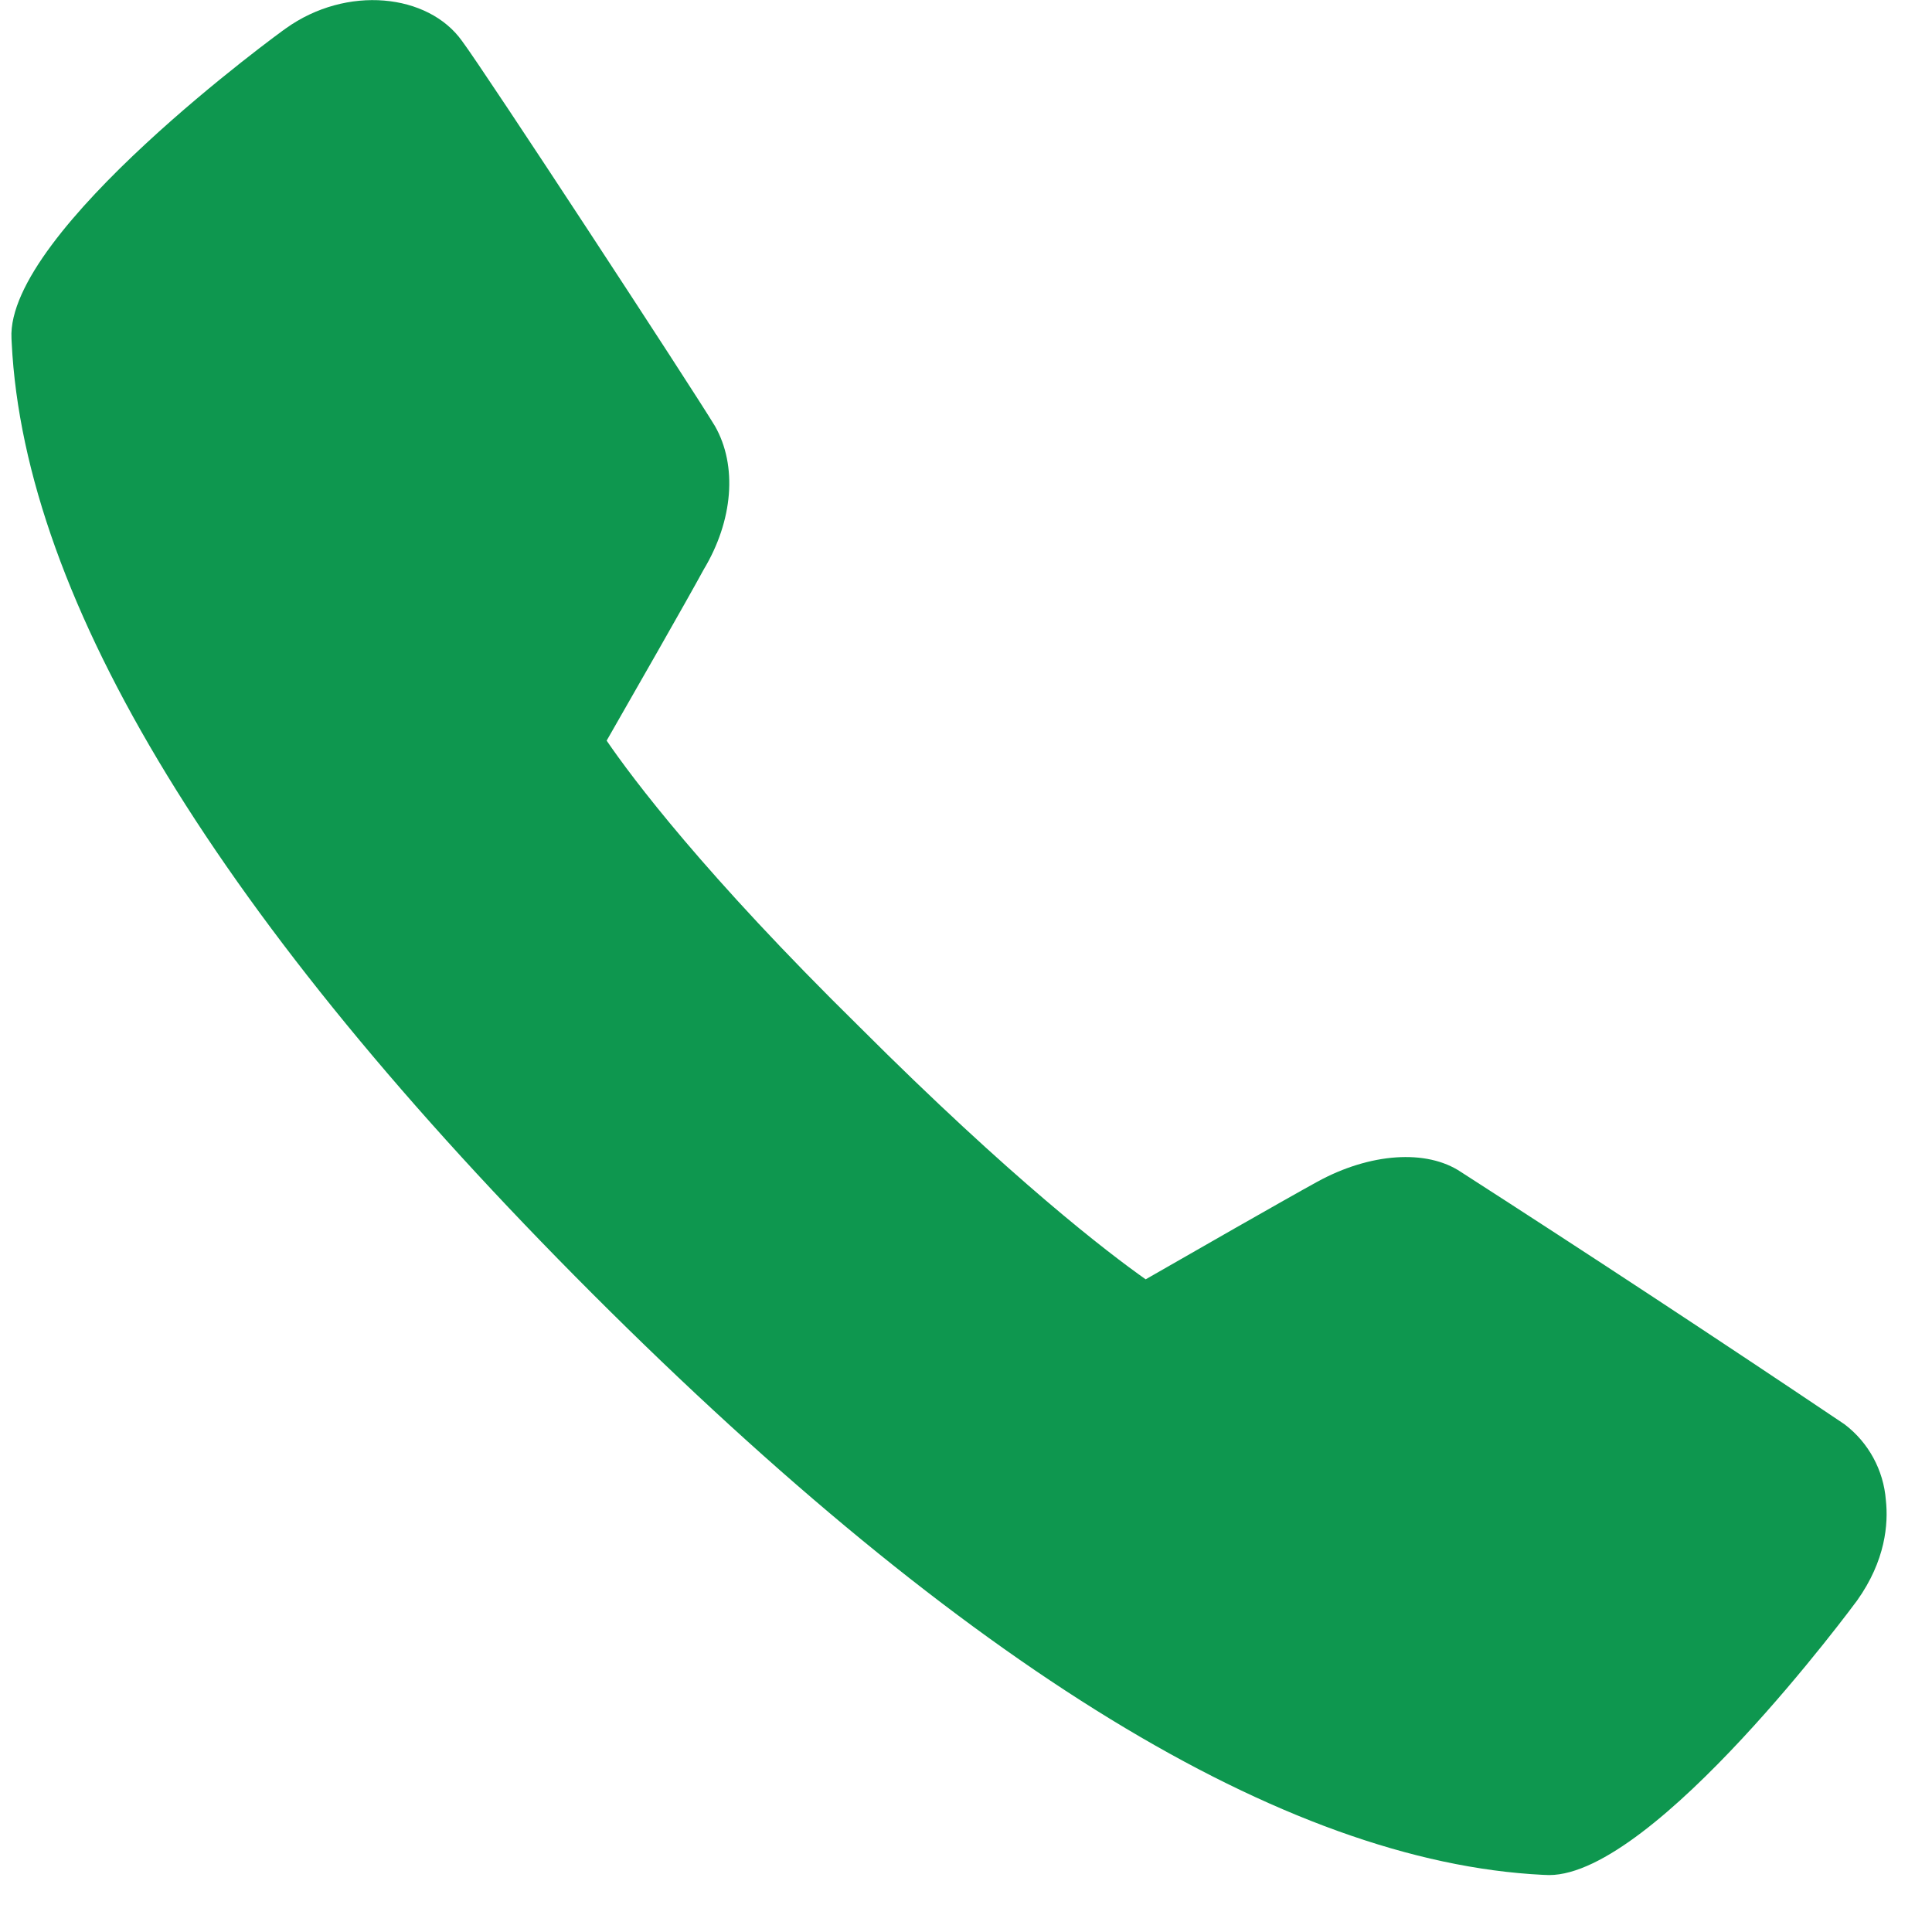
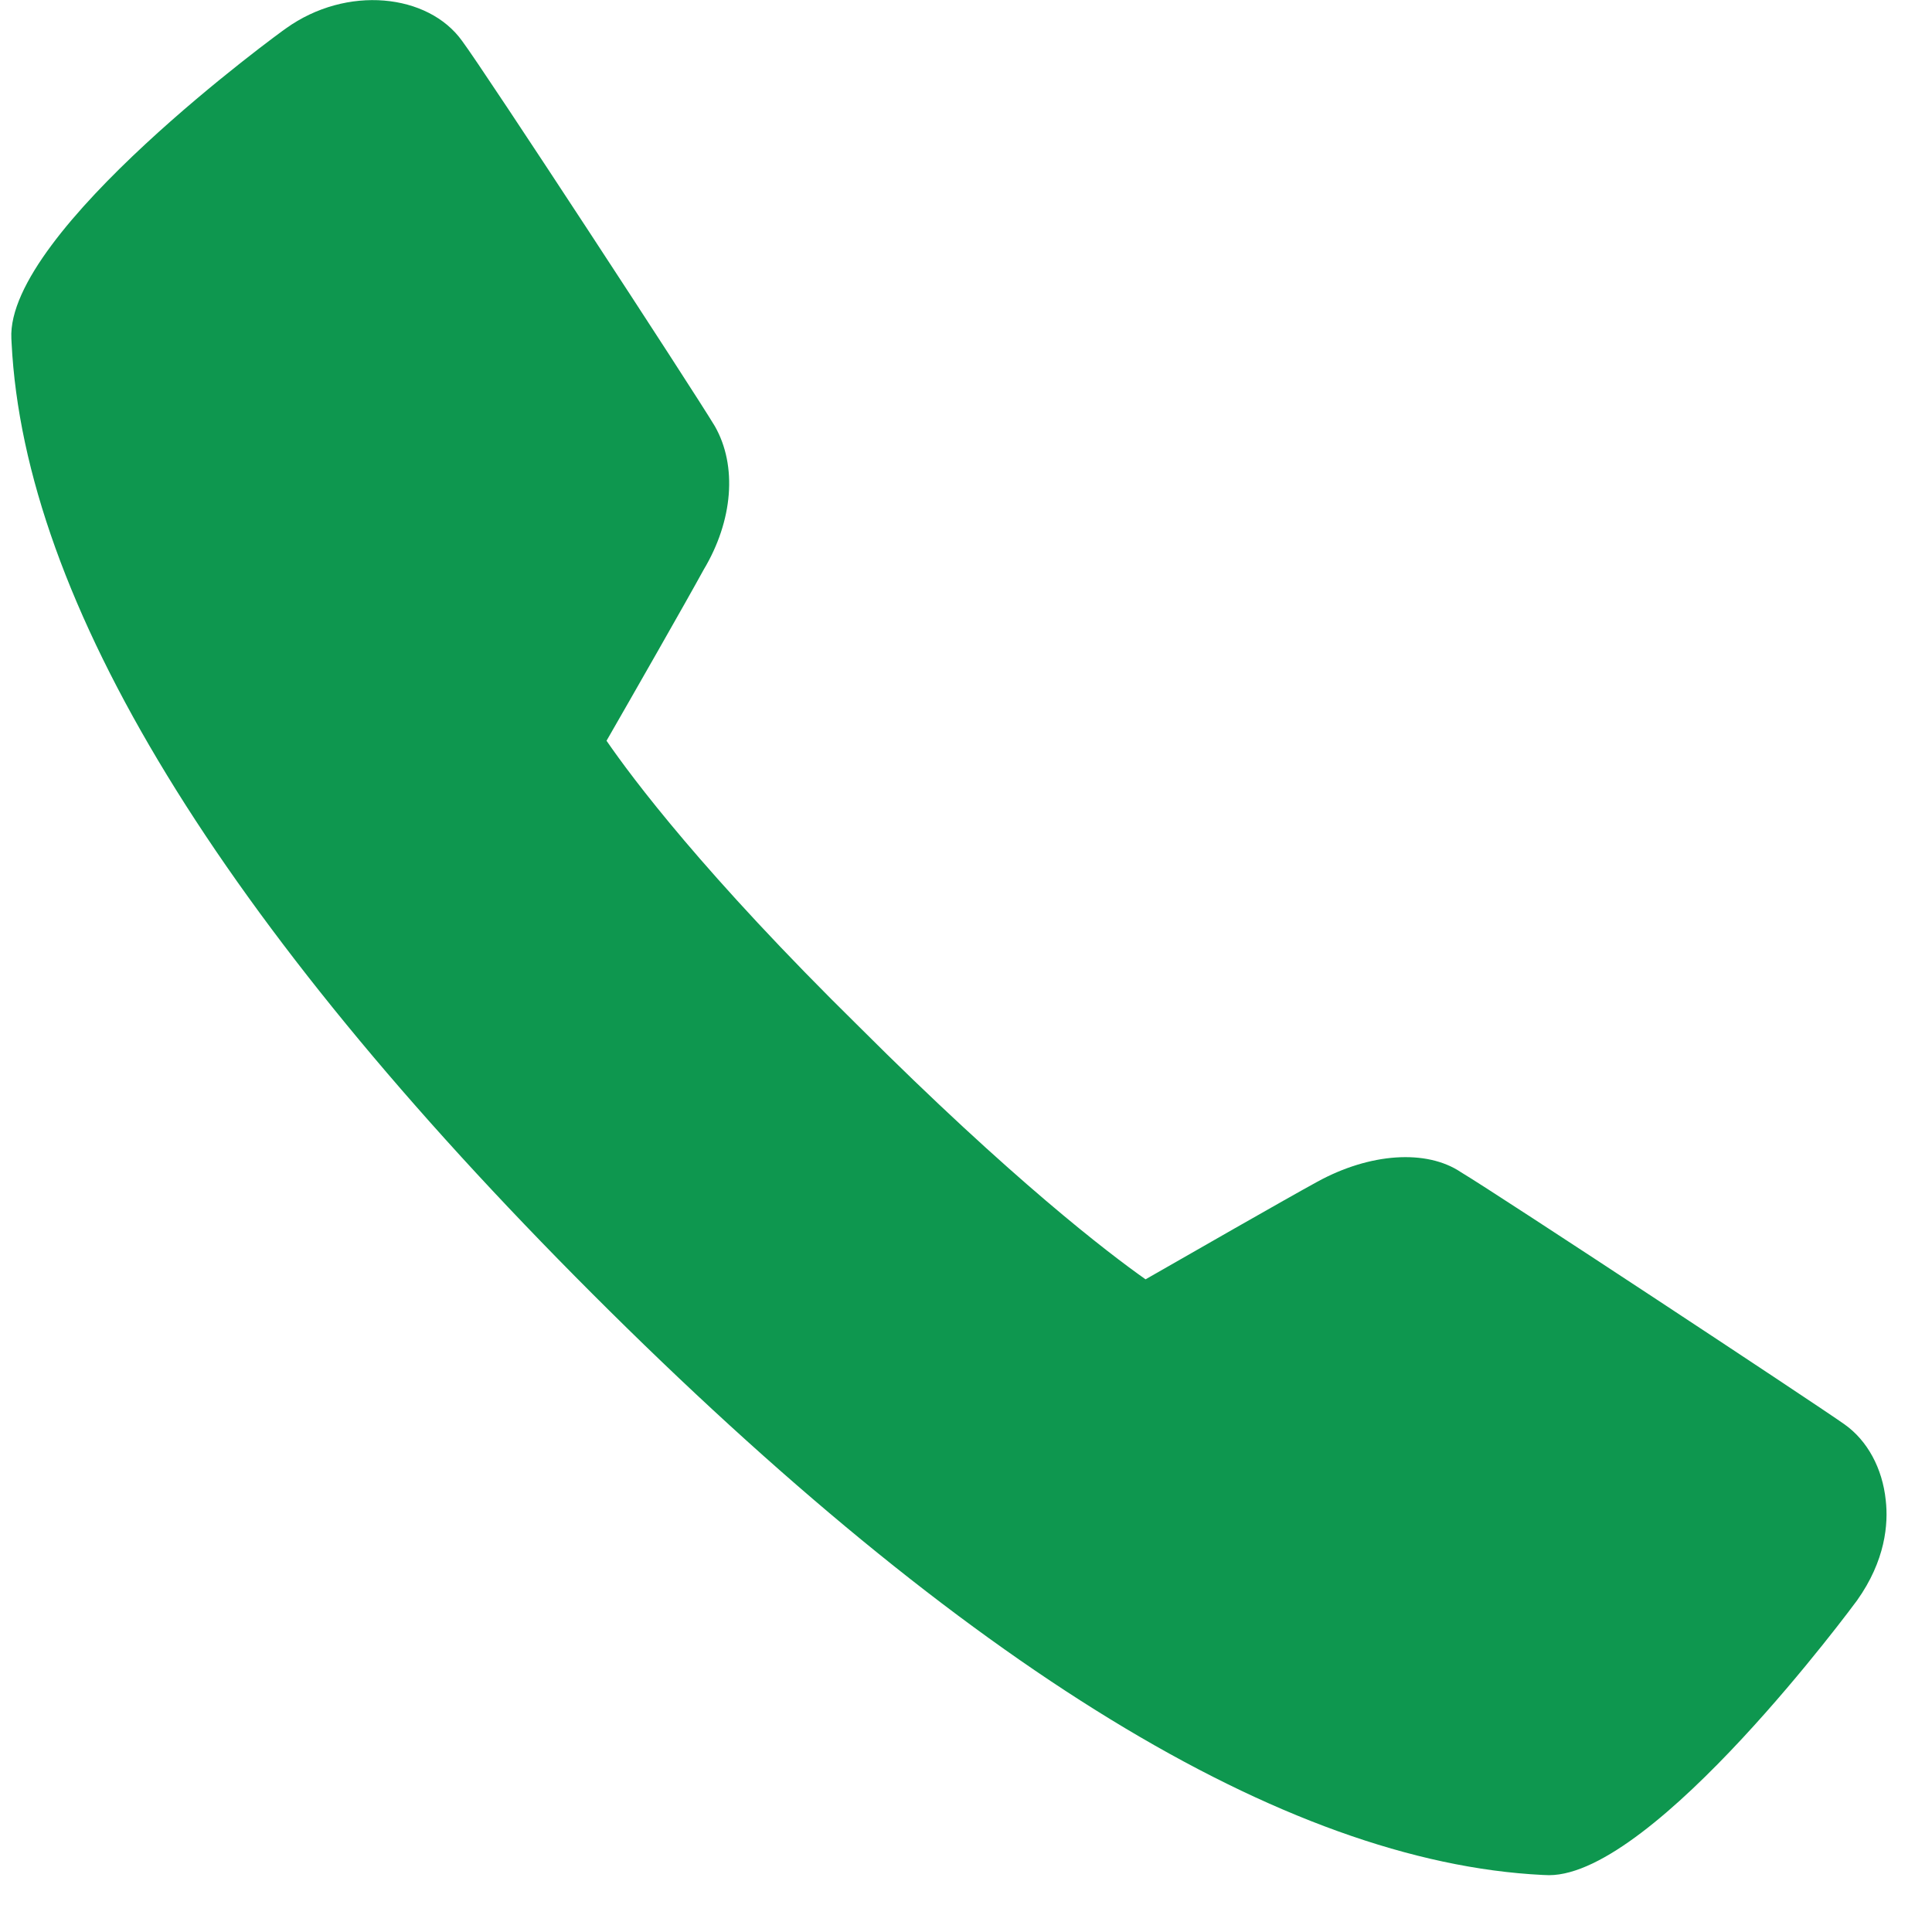
- <svg xmlns="http://www.w3.org/2000/svg" width="17" height="17" viewBox="0 0 17 17">
-   <g>
-     <g>
-       <path fill="#0e974f" d="M16.594 13.2a.927.927 0 0 0-.363-.667 201.99 201.99 0 0 0-3.375-2.22c-.303-.204-.802-.168-1.264.085-.281.154-1.137.644-1.511.859-.329-.232-1.174-.877-2.522-2.225-1.363-1.34-1.997-2.187-2.221-2.515.213-.372.705-1.231.853-1.504.26-.432.299-.915.1-1.264C6.086 3.41 4.264.625 4.065.36c-.298-.417-1.015-.493-1.55-.11C2.491.265.052 2.036.101 2.978l.002.04c.113 2.27 1.831 5.086 5.11 8.366 3.28 3.28 6.093 5 8.362 5.113l.056.002c.93 0 2.693-2.393 2.71-2.416.25-.351.276-.675.253-.883z" />
+ <svg xmlns="http://www.w3.org/2000/svg" width="17px" height="17px" viewBox="0 0 17 17" version="1.1">
+   <g id="Page-1" stroke="none" stroke-width="1" fill="none" fill-rule="evenodd">
+     <g id="DELIVERY:-Extra-Large:-Desktops-≥1200" transform="translate(-932, -1079)" fill="#0E974F">
+       <g id="Group-14" transform="translate(45, 850)">
+         <g id="Group-6" transform="translate(0, 75)">
+           <g id="Group-10-Copy" transform="translate(855, 0)">
+             <g id="Group-36" transform="translate(28, 25)">
+               <g id="Group-23" transform="translate(0, 125)">
+                 <g id="header-phone">
+                   <g transform="translate(4, 4)" id="Path">
+                     <path d="M16.593,13.201 C16.564,12.92 16.432,12.676 16.23,12.533 C15.996,12.366 13.176,10.506 12.856,10.315 C12.552,10.11 12.054,10.145 11.592,10.398 C11.31,10.552 10.454,11.043 10.08,11.257 C9.751,11.025 8.907,10.381 7.558,9.033 C6.195,7.693 5.562,6.845 5.337,6.518 C5.551,6.146 6.042,5.287 6.191,5.014 C6.45,4.582 6.489,4.099 6.29,3.75 C6.086,3.411 4.265,0.626 4.066,0.36 C3.767,-0.057 3.05,-0.133 2.516,0.25 C2.49,0.266 0.052,2.037 0.1,2.979 L0.102,3.018 C0.216,5.289 1.934,8.105 5.213,11.385 C8.492,14.665 11.306,16.386 13.574,16.498 L13.63,16.5 C14.56,16.5 16.323,14.106 16.34,14.083 C16.59,13.732 16.617,13.409 16.593,13.201 Z" />
+                   </g>
+                 </g>
+               </g>
+             </g>
+           </g>
+         </g>
+       </g>
    </g>
  </g>
</svg>
